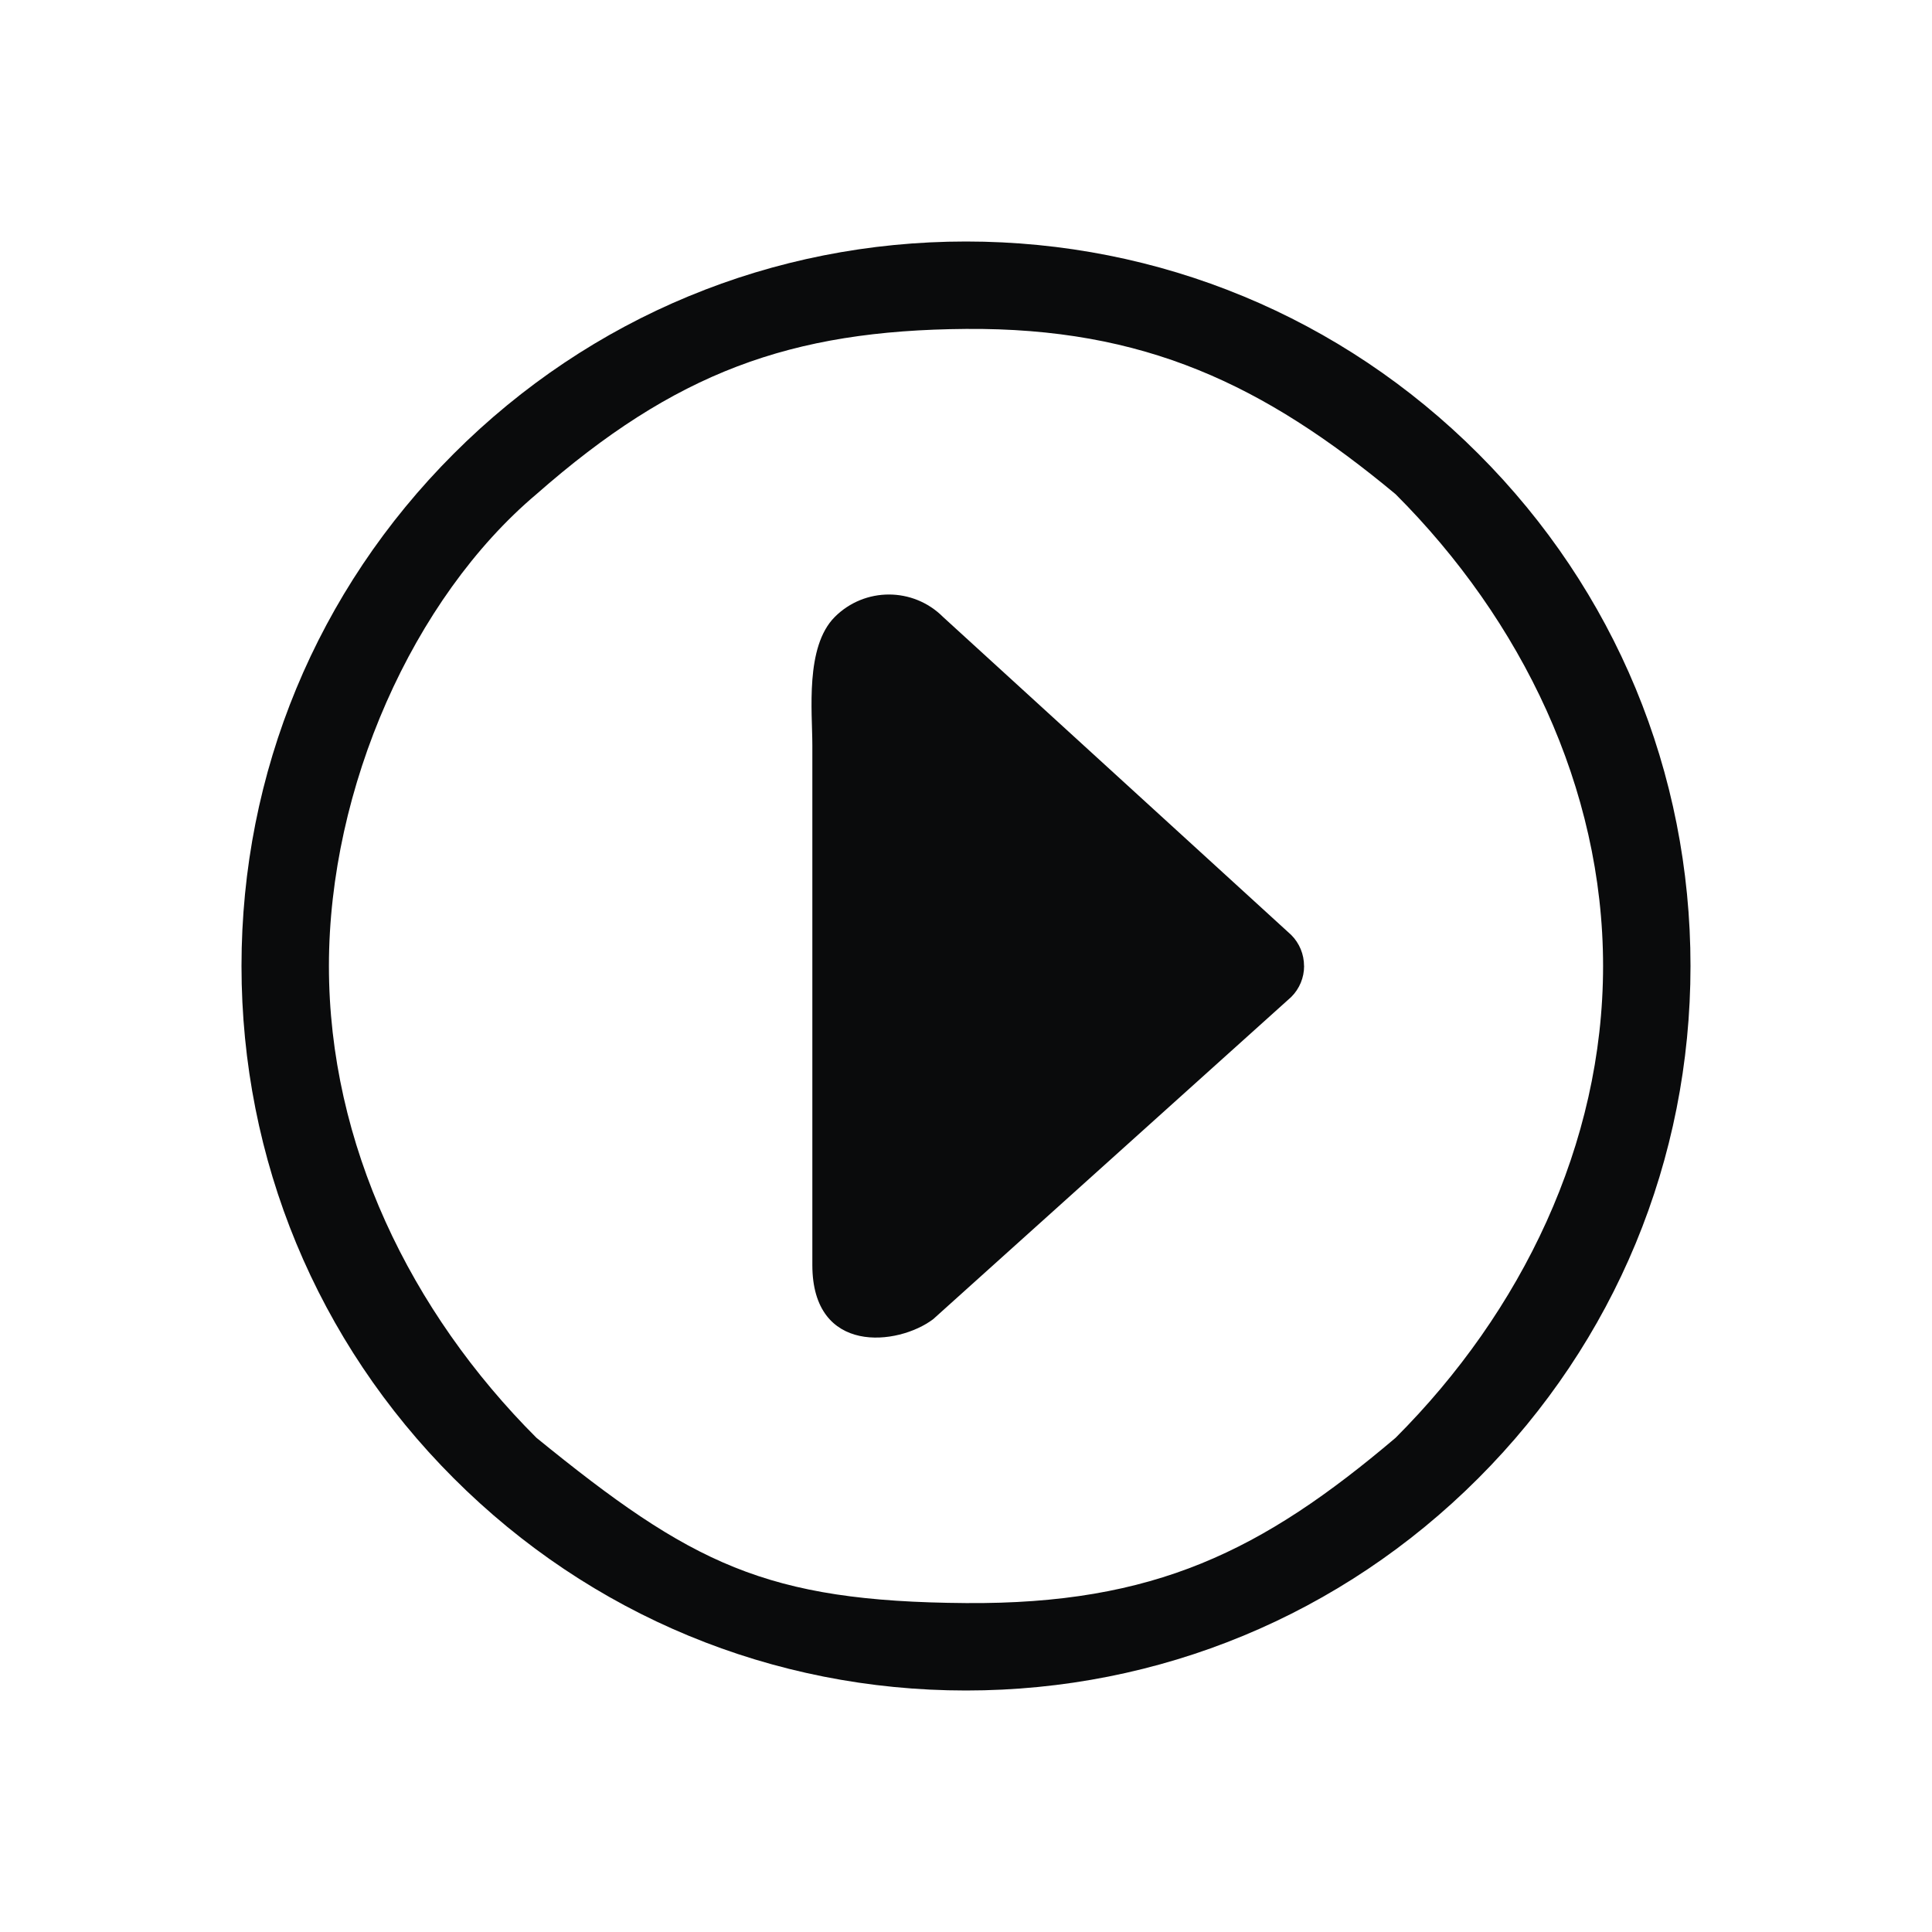
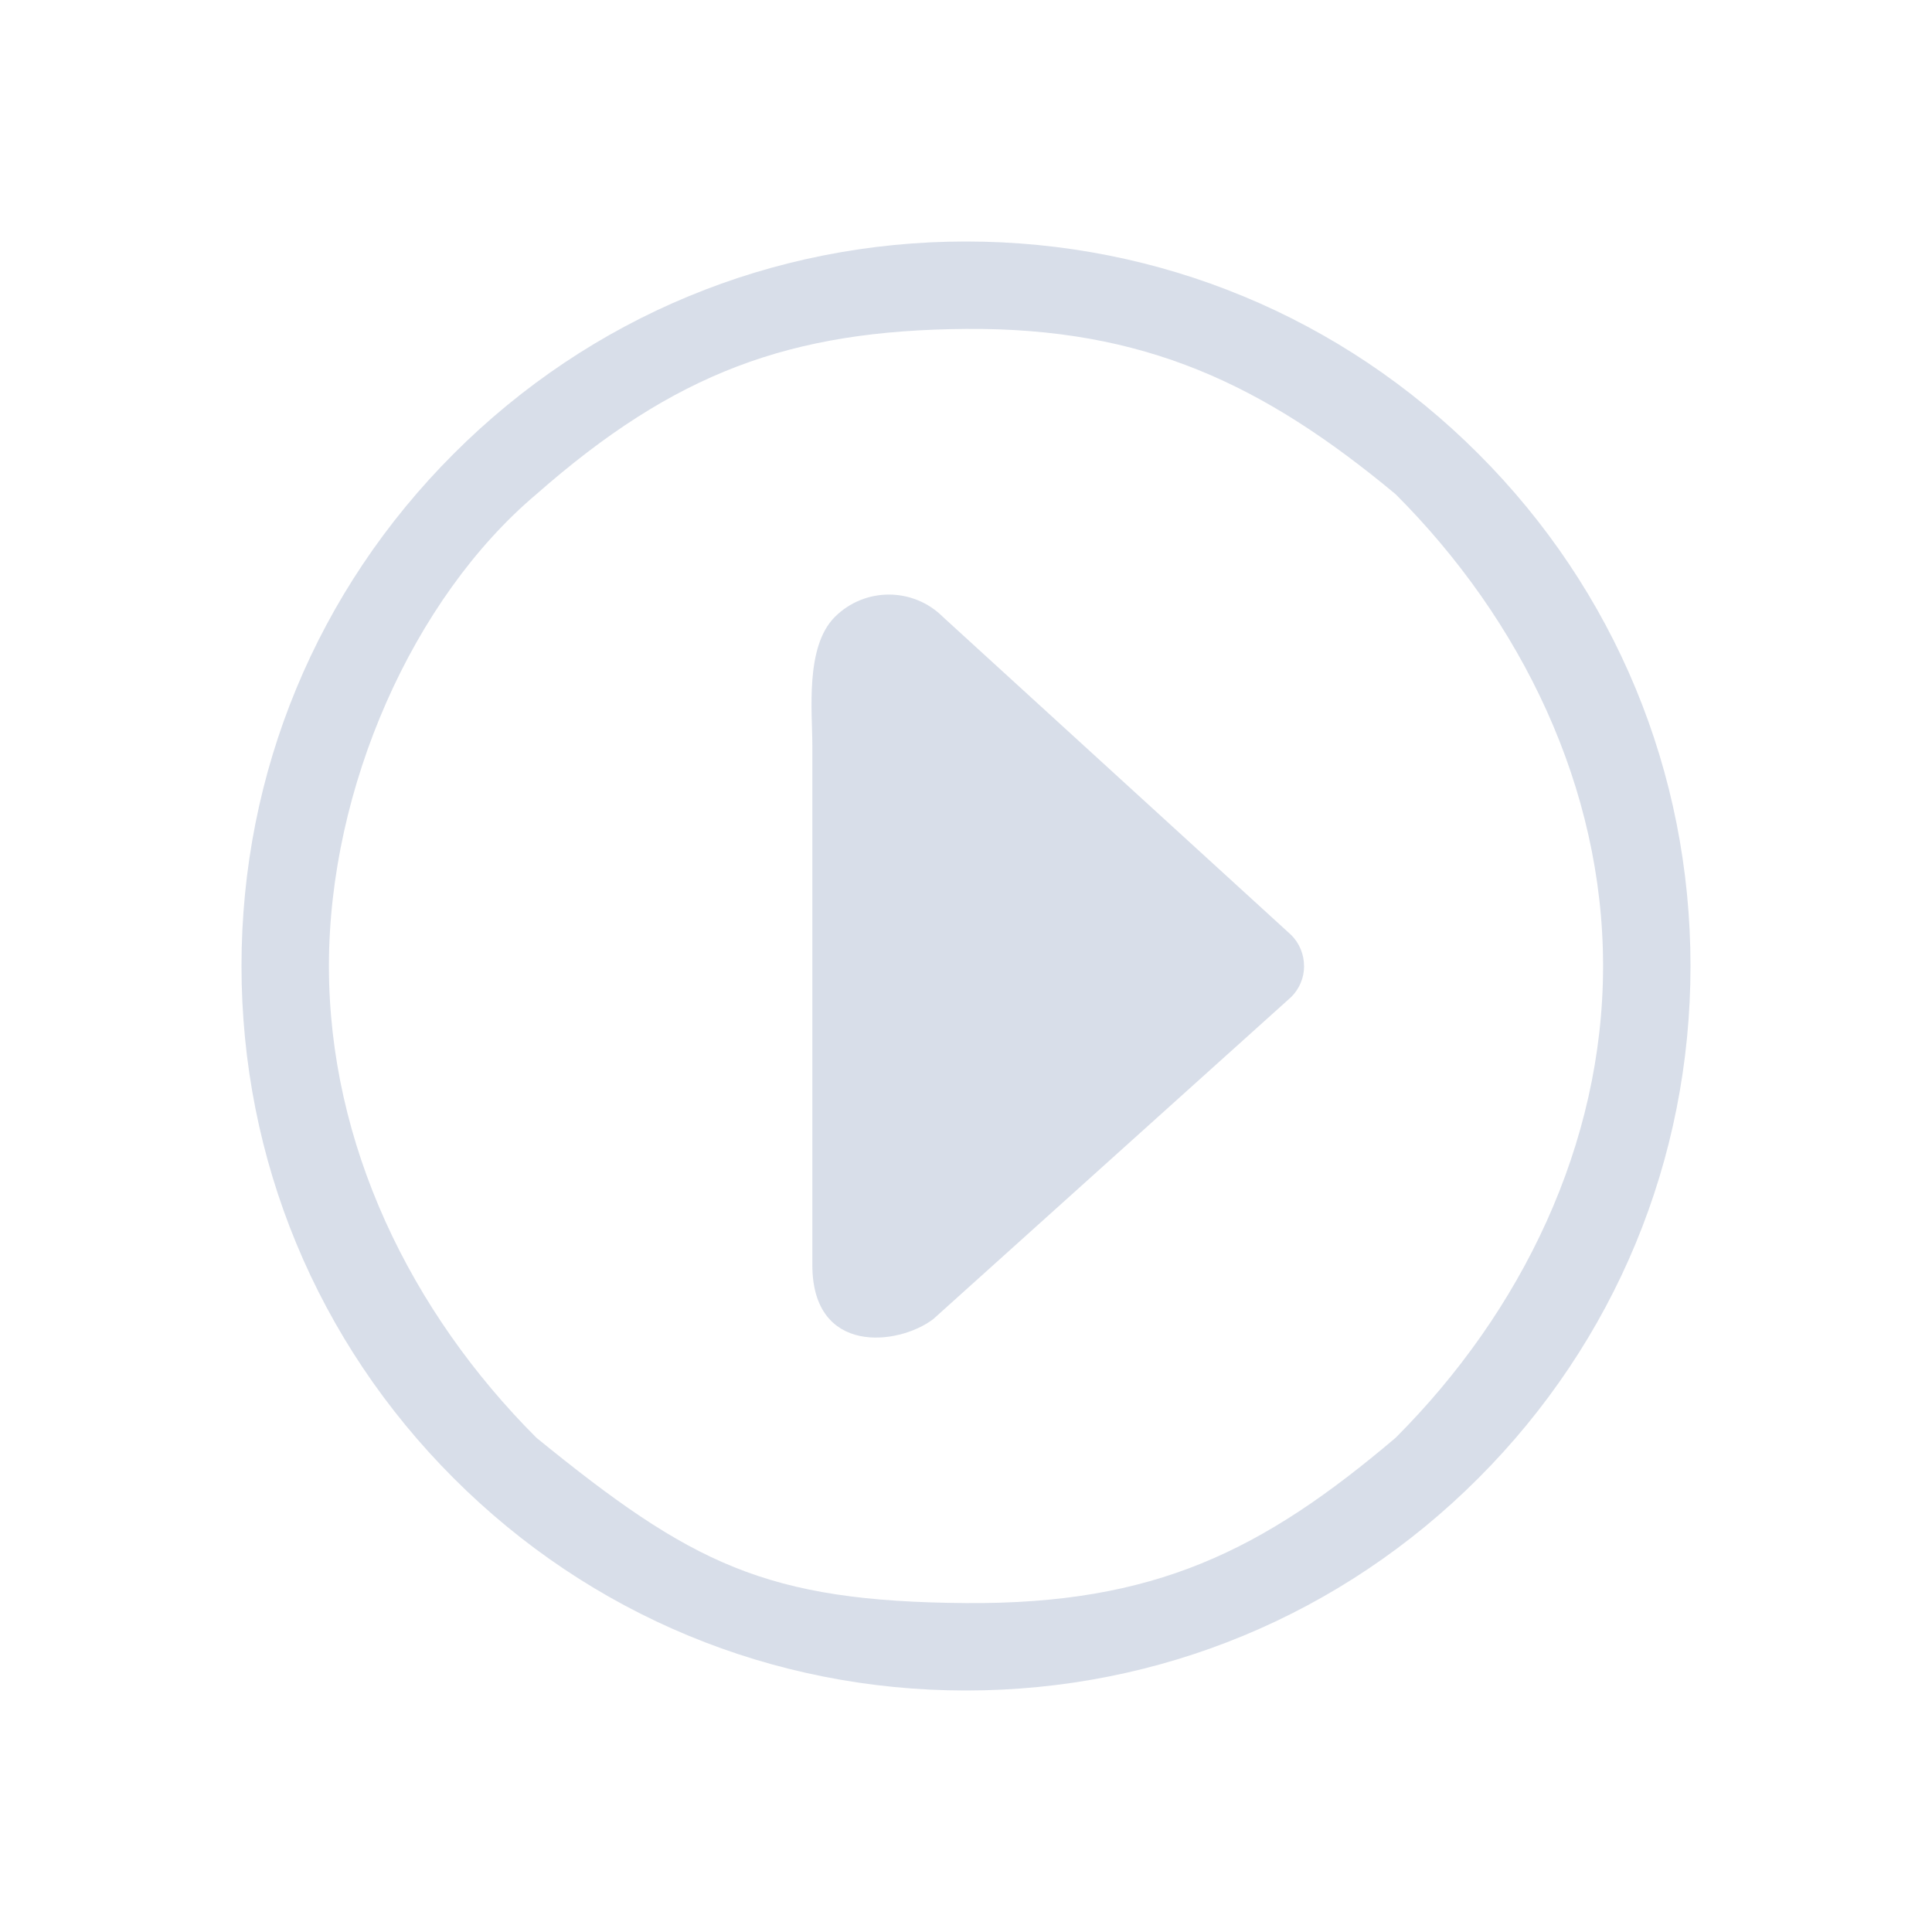
<svg xmlns="http://www.w3.org/2000/svg" viewBox="0 0 32 32" version="1.1" id="svg1" width="32" height="32">
  <defs id="defs1">
-     <style type="text/css" id="style1">
- .ColorScheme-Text { 
-     color:#0a0b0c;
- }
+     <style type="text/css" id="style1">.ColorScheme-Text { color:#d8dee9; }
</style>
  </defs>
-   <g id="media-playback-start" transform="translate(0,32)" style="fill:#bac8df;fill-opacity:1">
-     <path d="M 24.485,-24.485 C 22.219,-26.752 19.205,-28 16,-28 12.795,-28 9.781,-26.752 7.515,-24.485 5.248,-22.219 4,-19.205 4,-16 4,-12.795 5.248,-9.781 7.515,-7.515 9.781,-5.248 12.795,-4 16,-4 c 3.205,0 6.219,-1.248 8.485,-3.515 2.266,-2.267 3.515,-5.28 3.515,-8.485 0,-3.205 -1.248,-6.219 -3.515,-8.485 z M 23.115,-8.185 C 20.905,-6.311 19.123,-5.425 16,-5.448 12.684,-5.472 11.454,-6.095 8.885,-8.186 6.798,-10.273 5.448,-13.048 5.448,-16 c 0,-2.952 1.392,-6.09 3.437,-7.815 2.294,-2.016 4.206,-2.715 7.115,-2.737 2.952,-0.022 4.928,0.919 7.115,2.737 2.087,2.087 3.437,4.863 3.437,7.815 0,2.952 -1.35,5.727 -3.437,7.815 z" id="path2-36-912-3" style="stroke-width:0.037;fill-opacity:1;fill:currentColor" class="ColorScheme-Text " />
-     <path d="m 21.6,-16 c 3.3e-4,0.192 -0.076,0.376 -0.212,0.512 l -5.932,5.338 c -0.581,0.439 -2,0.598 -2.001,-0.896 v -4.607 -4 c 0,-0.559 -0.123,-1.632 0.371,-2.128 v 0 c 0.495,-0.496 1.299,-0.496 1.794,0 l 5.767,5.267 c 0.136,0.136 0.212,0.321 0.212,0.513 z" id="path4-3-3-9-1" style="stroke-width:0.362;fill-opacity:1;fill:currentColor" class="ColorScheme-Text " />
-   </g>
+   <path d="M 24.485,7.515 C 22.219,5.248 19.205,4 16,4 12.795,4 9.781,5.248 7.515,7.515 5.248,9.781 4,12.795 4,16 4,19.205 5.248,22.219 7.515,24.485 9.781,26.752 12.795,28 16,28 c 3.205,0 6.219,-1.248 8.485,-3.515 2.266,-2.267 3.515,-5.28 3.515,-8.485 0,-3.205 -1.248,-6.219 -3.515,-8.485 z M 23.115,23.815 C 20.905,25.689 19.123,26.575 16,26.552 12.684,26.528 11.454,25.905 8.885,23.814 6.798,21.727 5.448,18.952 5.448,16 5.448,13.048 6.84,9.91 8.885,8.185 11.179,6.169 13.091,5.47 16,5.448 c 2.952,-0.022 4.928,0.919 7.115,2.737 2.087,2.087 3.437,4.863 3.437,7.815 0,2.952 -1.35,5.727 -3.437,7.815 z" id="path2-36-912-3" style="fill:currentColor;fill-opacity:1;stroke-width:0.037" class="ColorScheme-Text " />
+   <path d="m 21.6,16 c 3.3e-4,0.192 -0.076,0.376 -0.212,0.512 l -5.932,5.338 c -0.581,0.439 -2,0.598 -2.001,-0.896 V 16.348 v -4 c 0,-0.559 -0.123,-1.632 0.371,-2.128 v 0 c 0.495,-0.496 1.299,-0.496 1.794,0 l 5.767,5.267 c 0.136,0.136 0.212,0.321 0.212,0.513 z" id="path4-3-3-9-1" style="fill:currentColor;fill-opacity:1;stroke-width:0.362" class="ColorScheme-Text " />
</svg>
